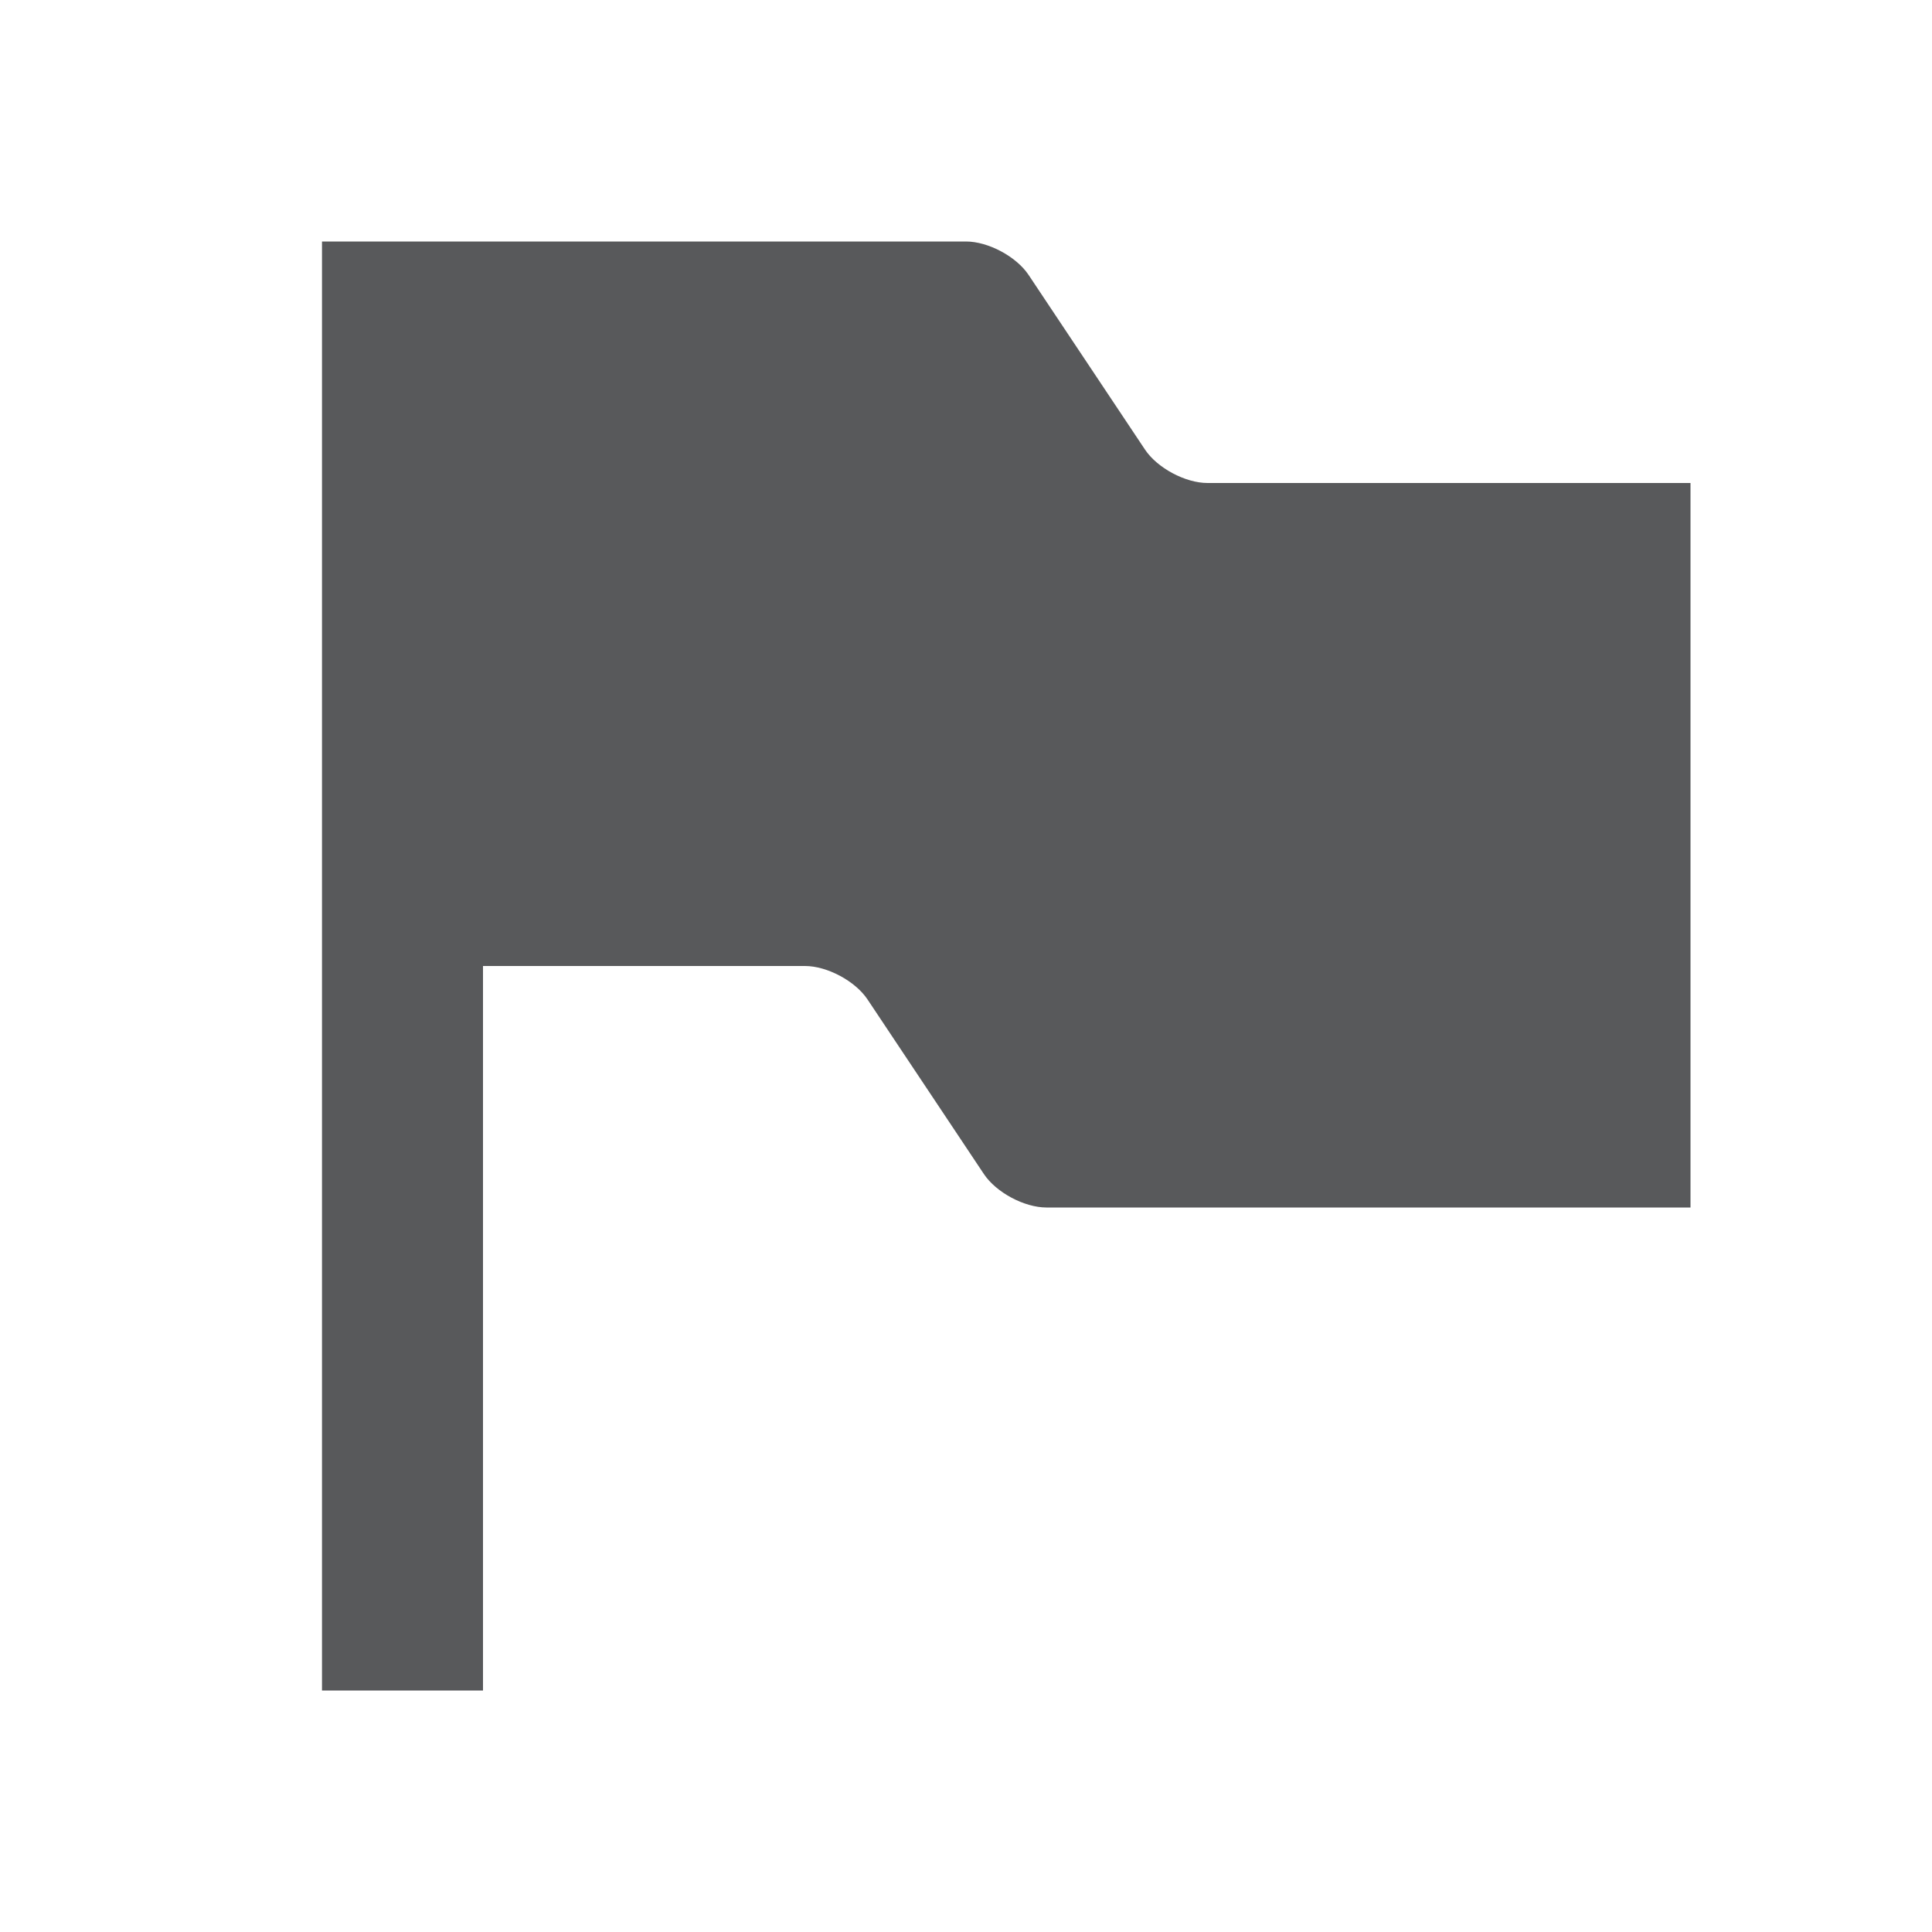
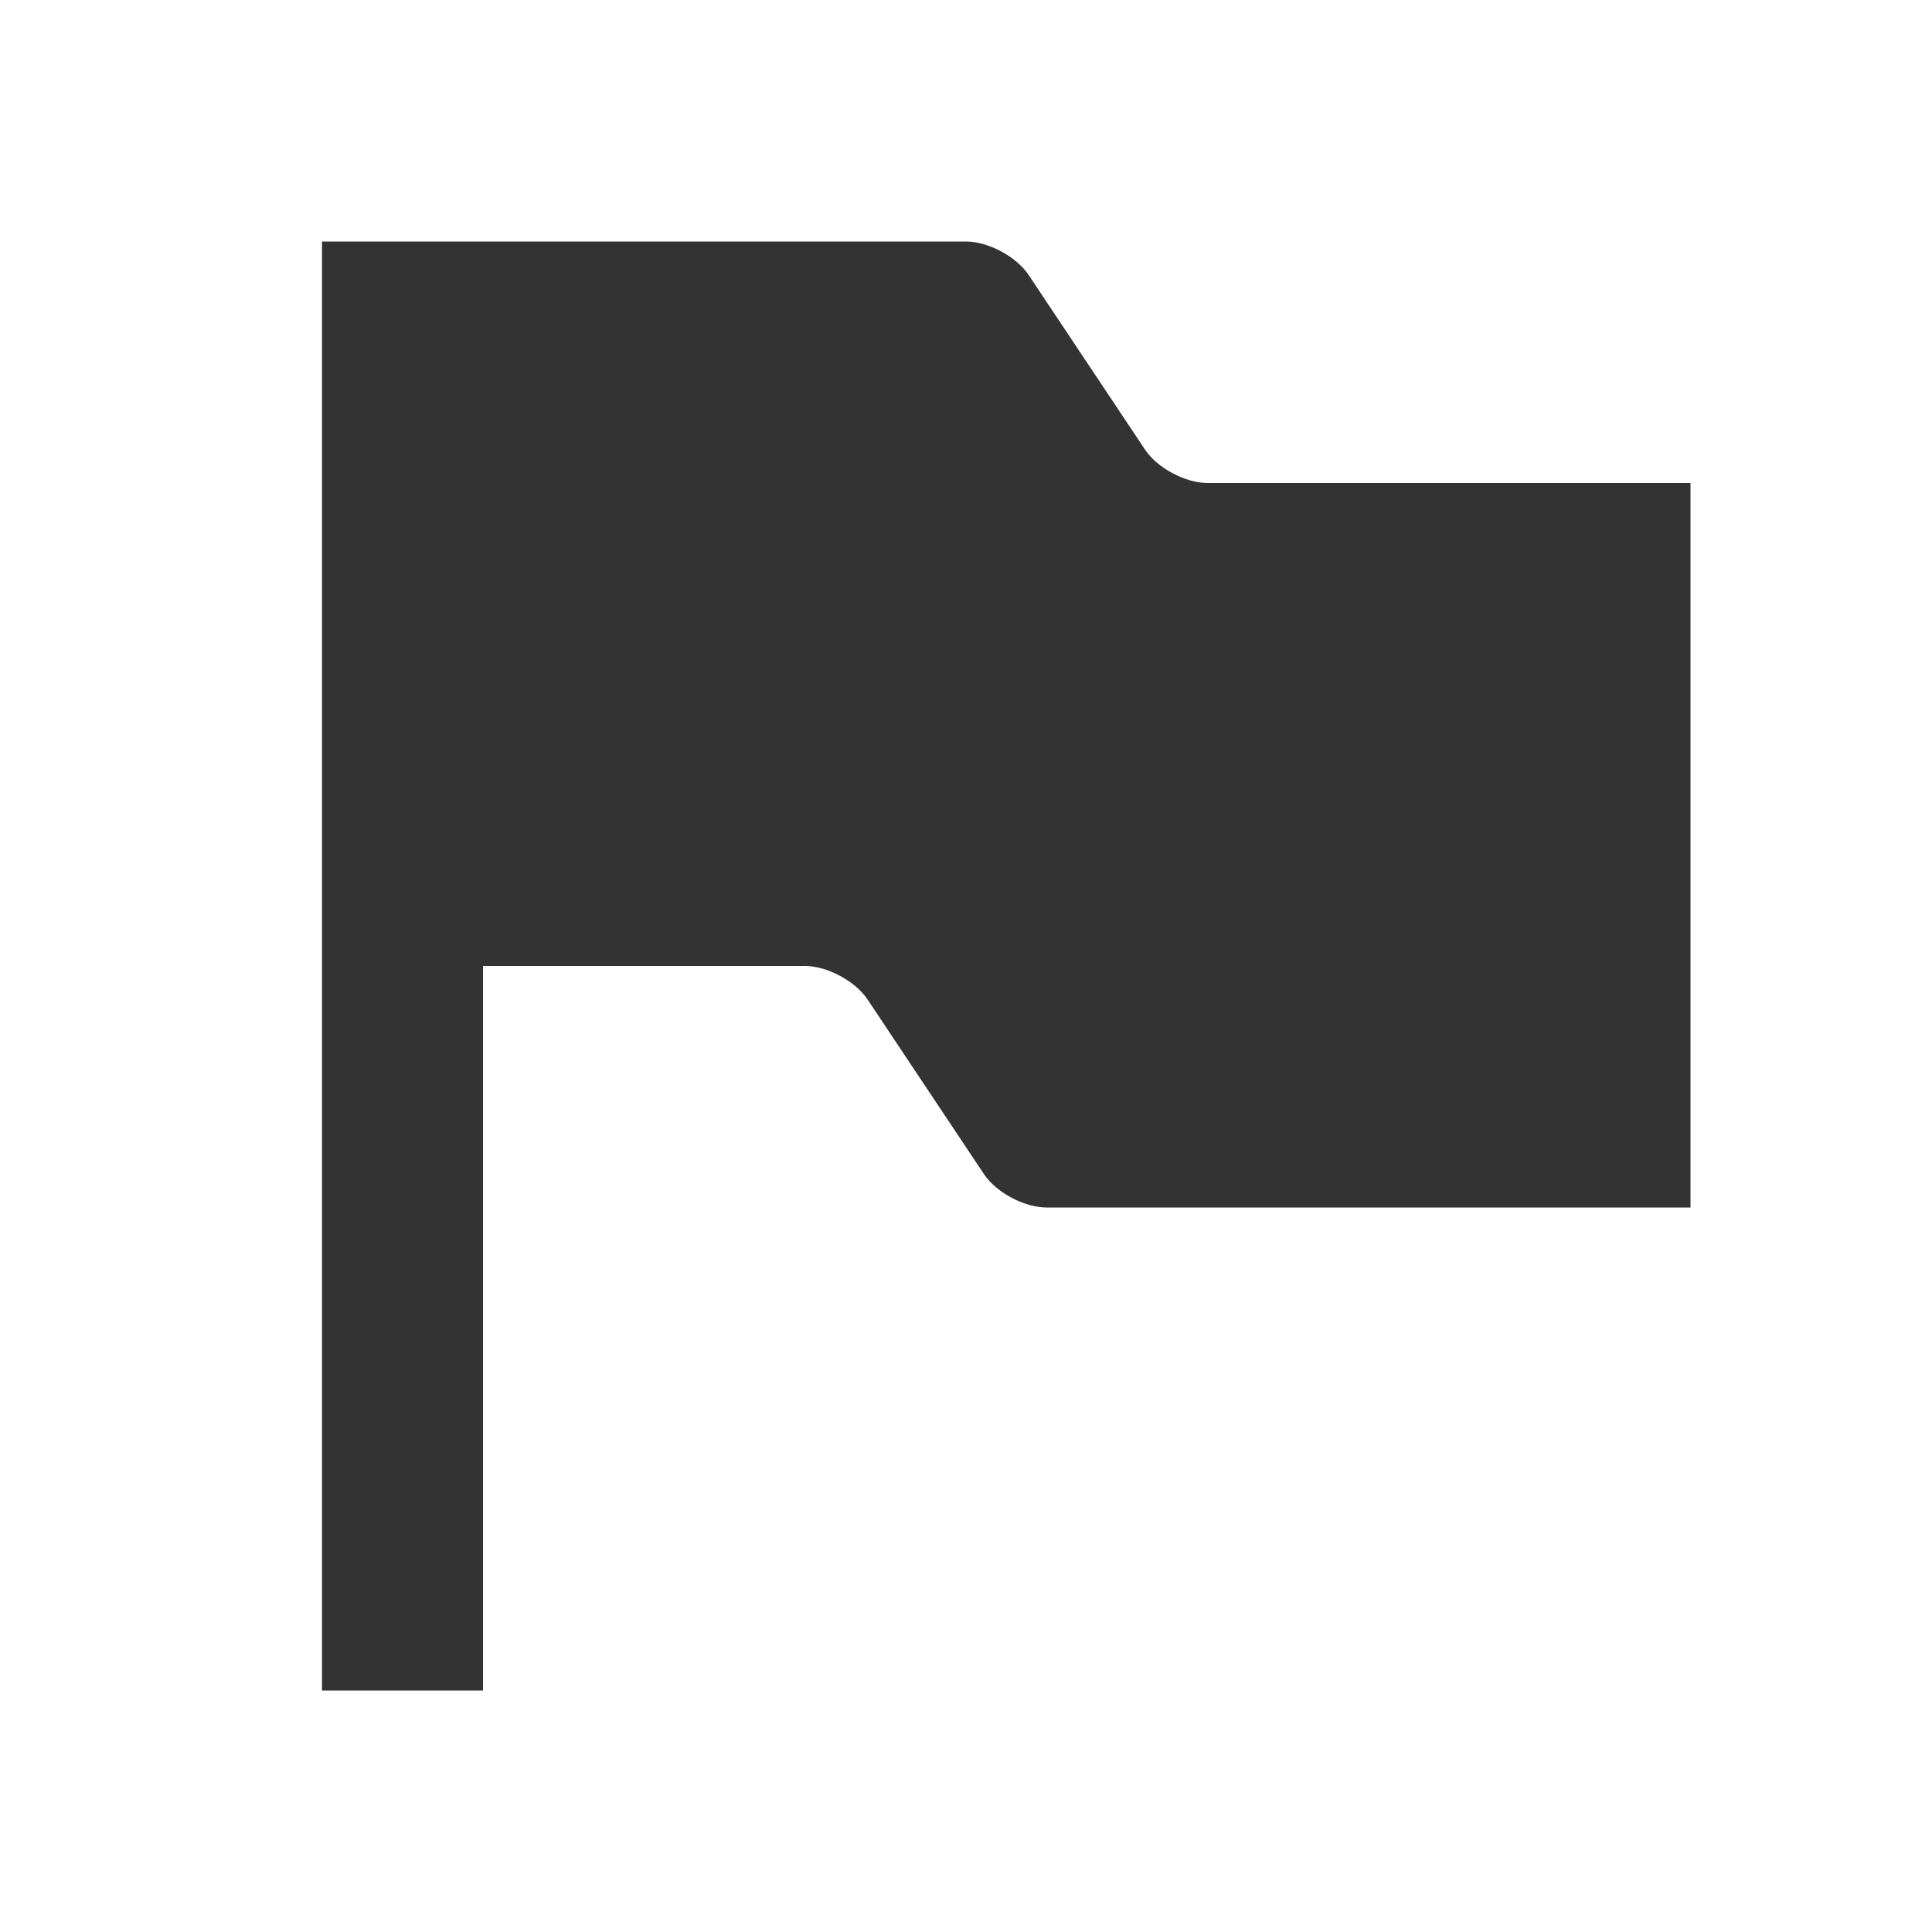
<svg xmlns="http://www.w3.org/2000/svg" viewBox="0 0 24 24" enable-background="new 0 0 24 24">
  <g>
-     <path fill="#58595B" d="M15 6c-.275 0-.625-.187-.777-.416l-1.445-2.168C12.625 3.186 12.275 3 12 3H4v18h2v-9h4c.275 0 .625.187.777.416l1.445 2.168c.153.23.503.416.778.416h8V6h-6z" />
+     <path fill="#333" d="M15 6c-.275 0-.625-.187-.777-.416l-1.445-2.168C12.625 3.186 12.275 3 12 3H4v18h2v-9h4c.275 0 .625.187.777.416l1.445 2.168c.153.23.503.416.778.416h8V6h-6z" />
  </g>
</svg>
